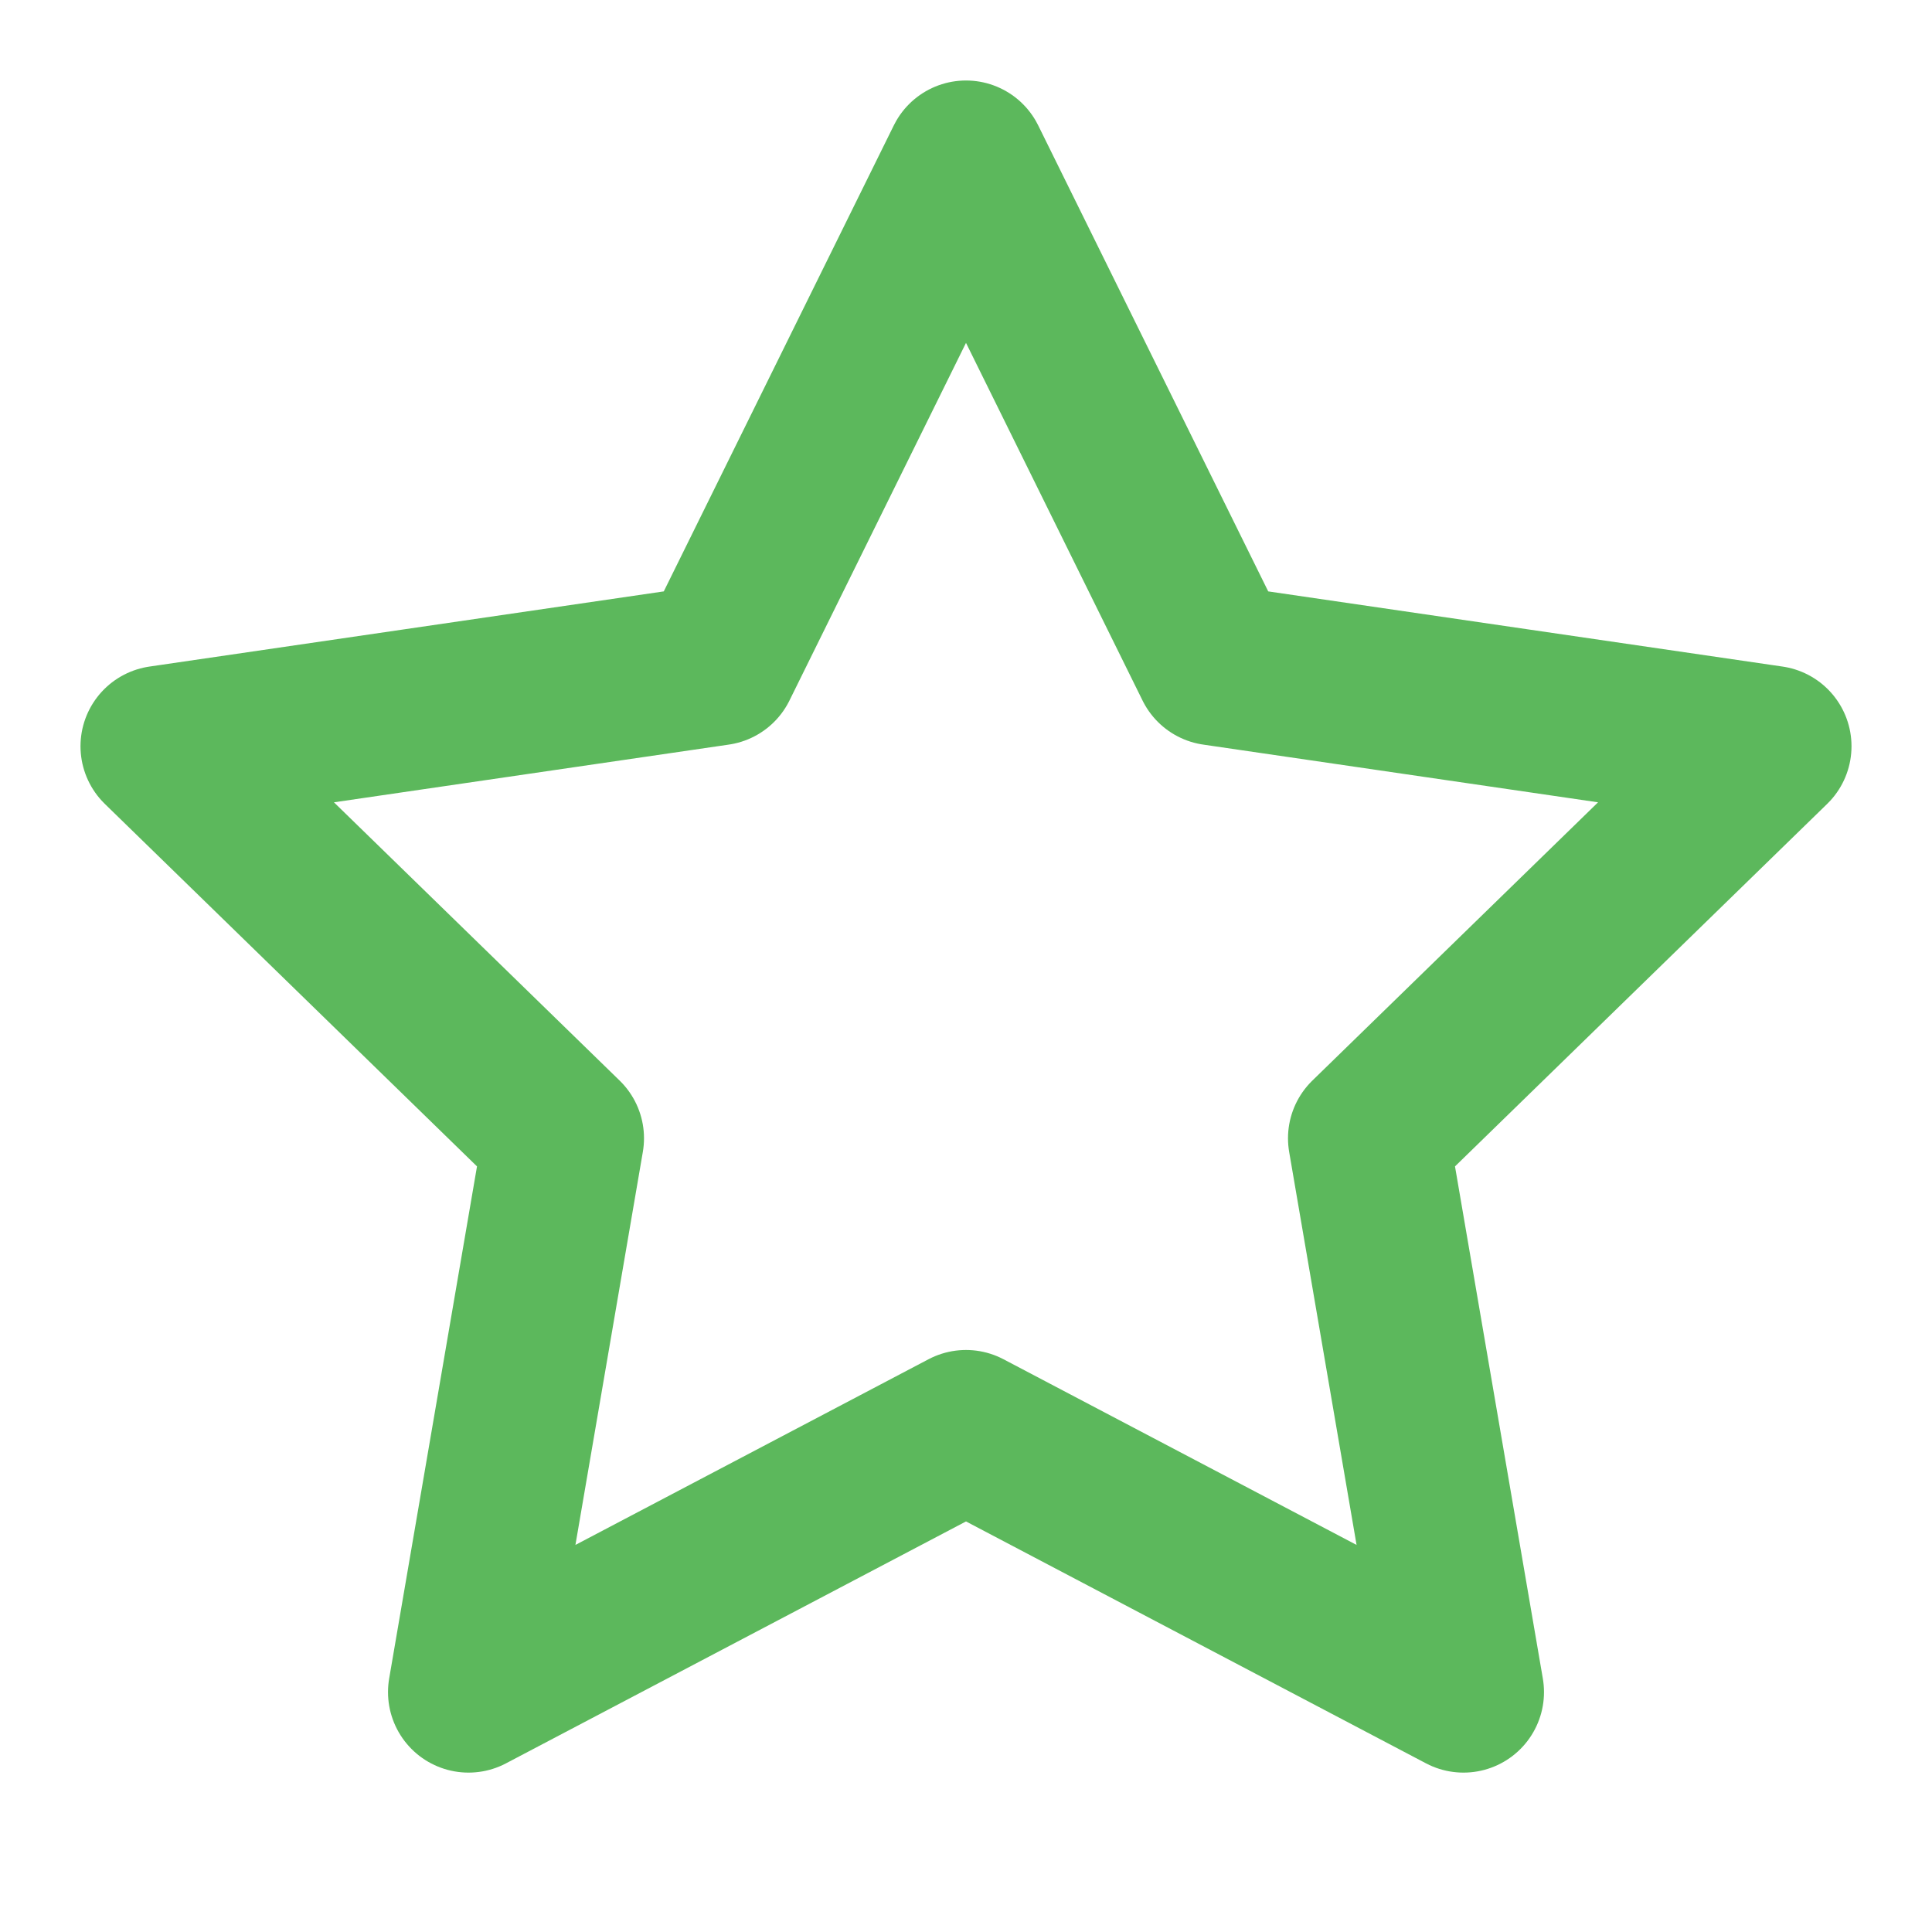
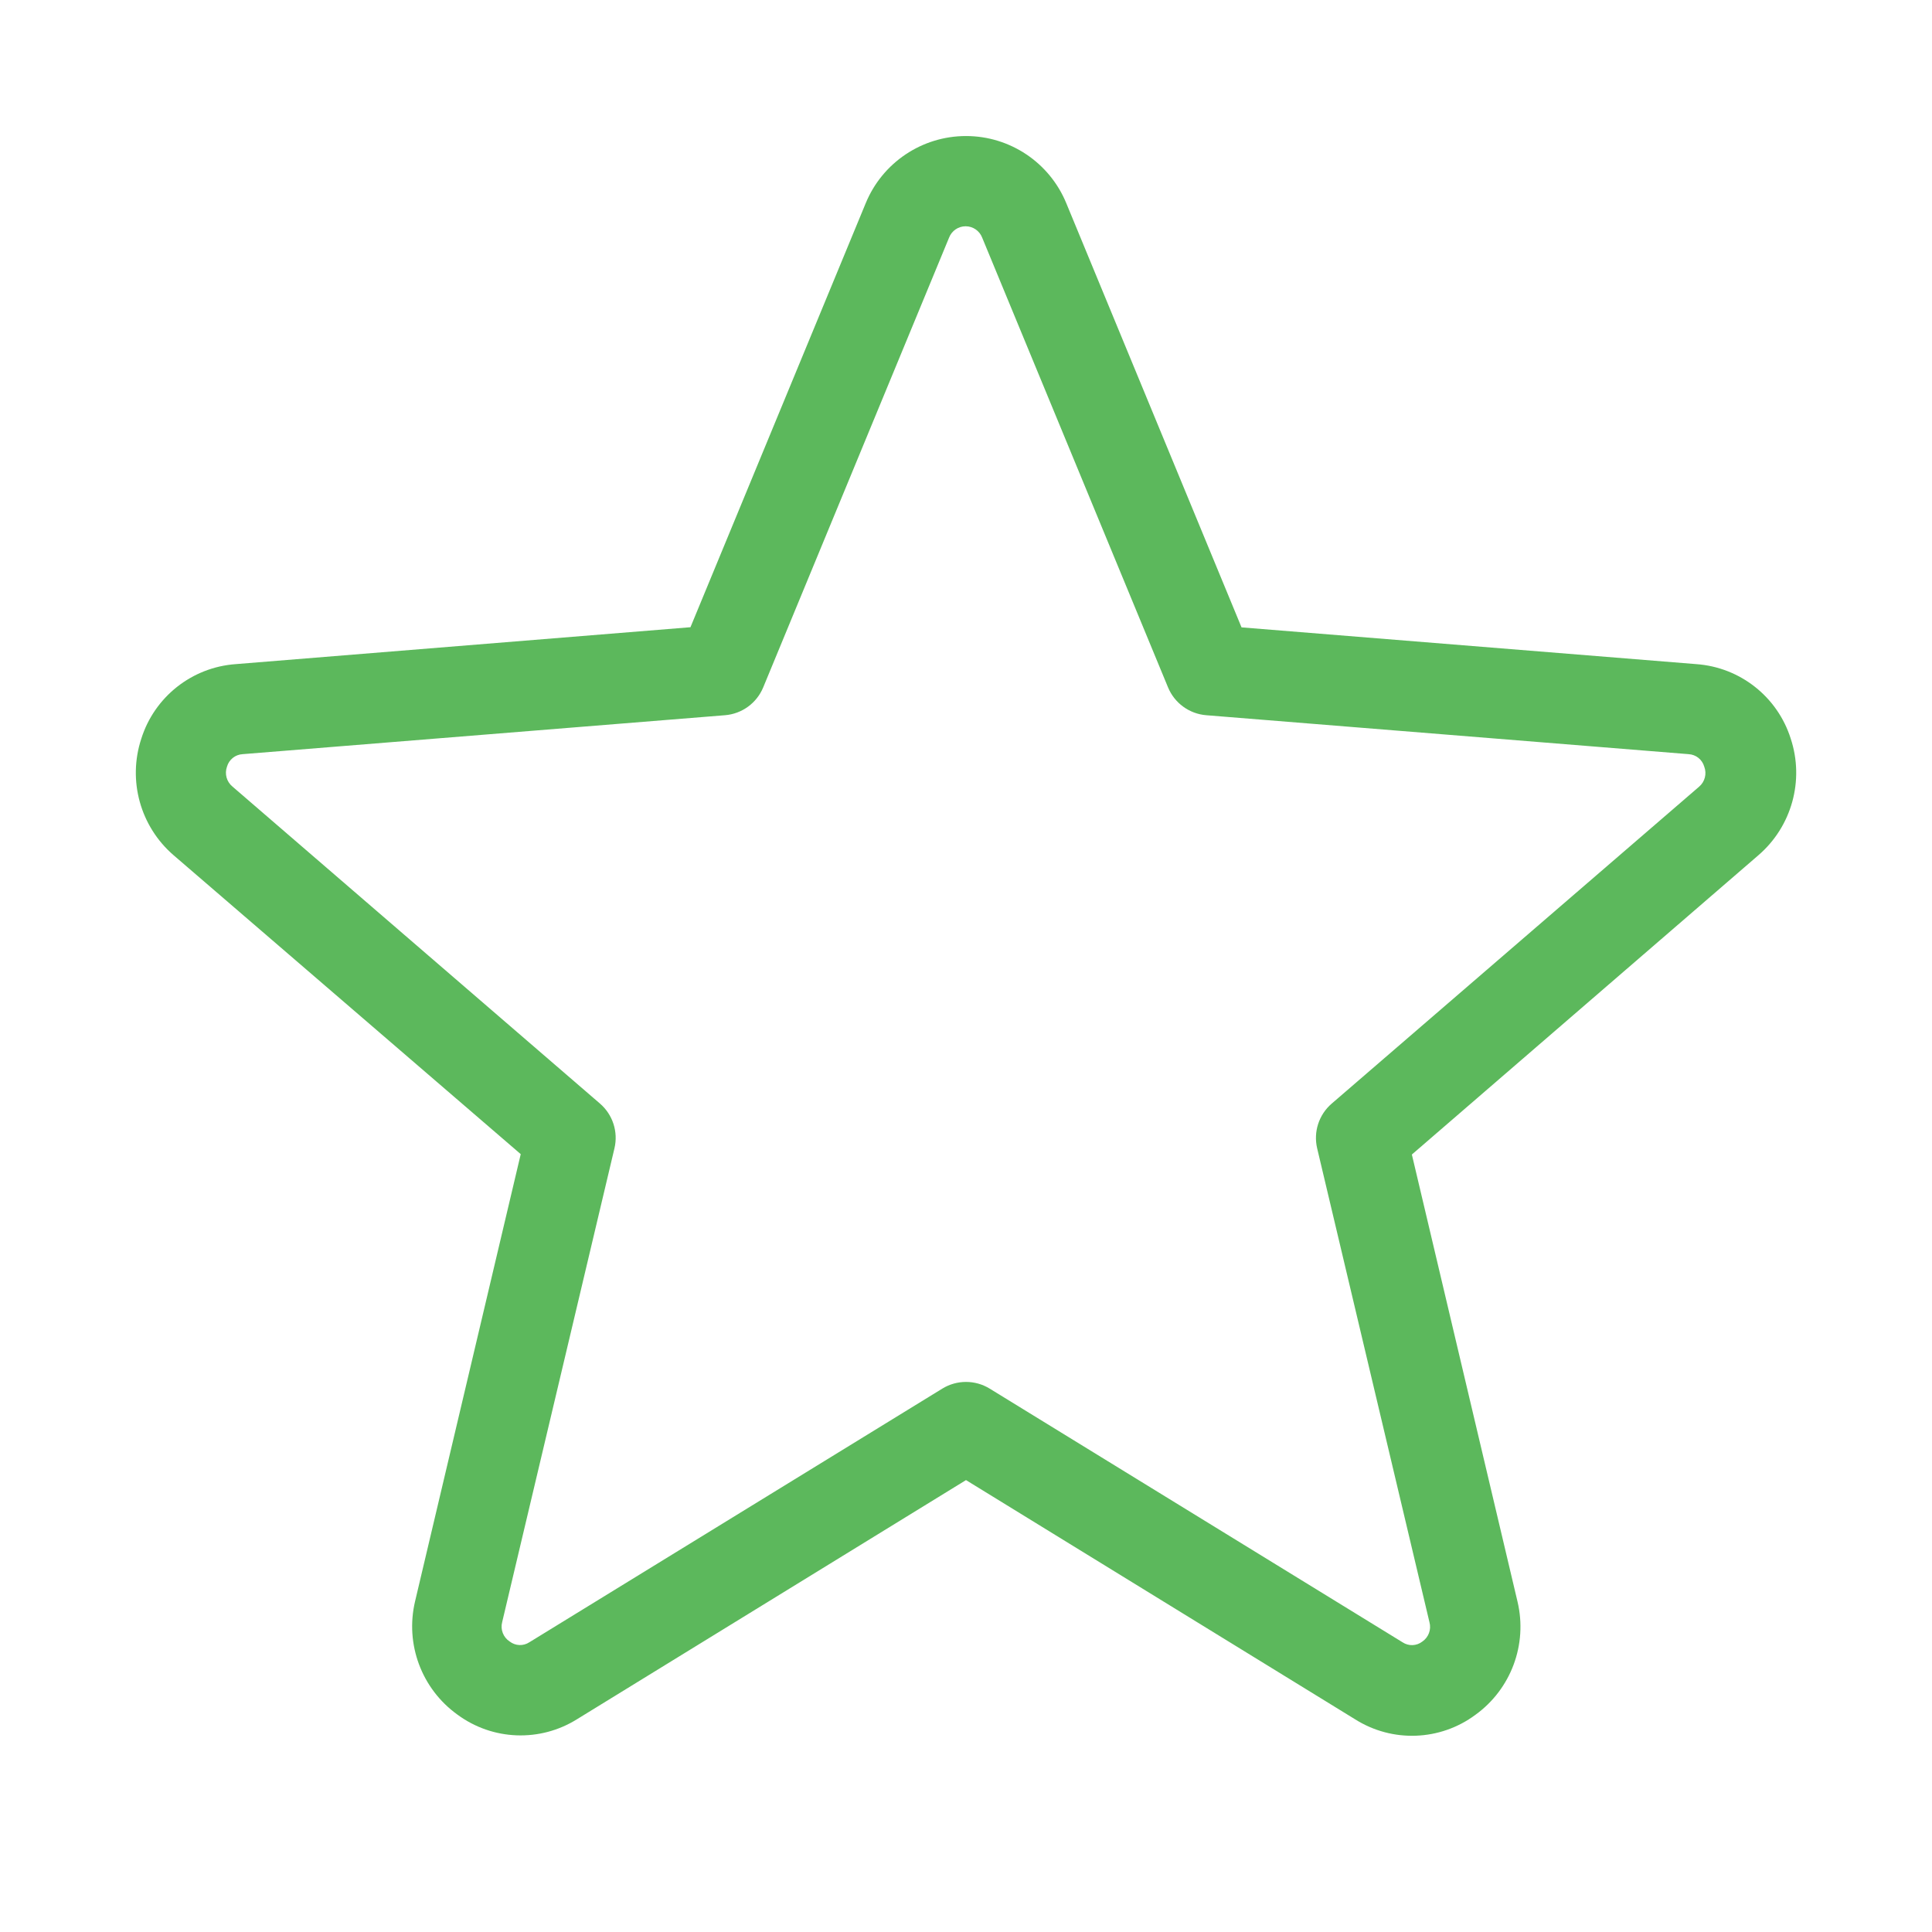
- <svg xmlns="http://www.w3.org/2000/svg" width="24" height="24" viewBox="0 0 24 24" fill="none" stroke="#5cb85c" stroke-width="2" stroke-linecap="round" stroke-linejoin="round" class="feather feather-star">
-   <polygon points="12 2 15.09 8.26 22 9.27 17 14.14 18.18 21.02 12 17.77 5.82 21.02 7 14.14 2 9.27 8.91 8.26 12 2" />
+ <svg xmlns="http://www.w3.org/2000/svg" width="24" height="24" viewBox="0 0 256 256" fill="#5cb85c">
+   <path d="M237.28,97.87A14.18,14.18,0,0,0,224.76,88l-60.25-4.87-23.22-56.2a14.37,14.37,0,0,0-26.58,0L91.49,83.11,31.24,88a14.18,14.18,0,0,0-12.52,9.89A14.43,14.43,0,0,0,23,113.32L69,152.93l-14,59.25a14.4,14.4,0,0,0,5.59,15,14.1,14.1,0,0,0,15.91.6L128,196.12l51.58,31.71a14.1,14.1,0,0,0,15.91-.6,14.4,14.4,0,0,0,5.59-15l-14-59.25L233,113.32A14.43,14.43,0,0,0,237.28,97.87Zm-12.14,6.37-48.69,42a6,6,0,0,0-1.92,5.92l14.88,62.79a2.35,2.35,0,0,1-.95,2.57,2.24,2.24,0,0,1-2.6.1L131.14,184a6,6,0,0,0-6.28,0L70.14,217.61a2.24,2.24,0,0,1-2.6-.1,2.35,2.35,0,0,1-1-2.57l14.88-62.79a6,6,0,0,0-1.92-5.92l-48.69-42a2.37,2.37,0,0,1-.73-2.65,2.28,2.28,0,0,1,2.07-1.65l63.92-5.16a6,6,0,0,0,5.06-3.69l24.63-59.6a2.35,2.35,0,0,1,4.38,0l24.63,59.6a6,6,0,0,0,5.06,3.69l63.92,5.16a2.28,2.28,0,0,1,2.07,1.65A2.37,2.37,0,0,1,225.14,104.24Z" />
</svg>
